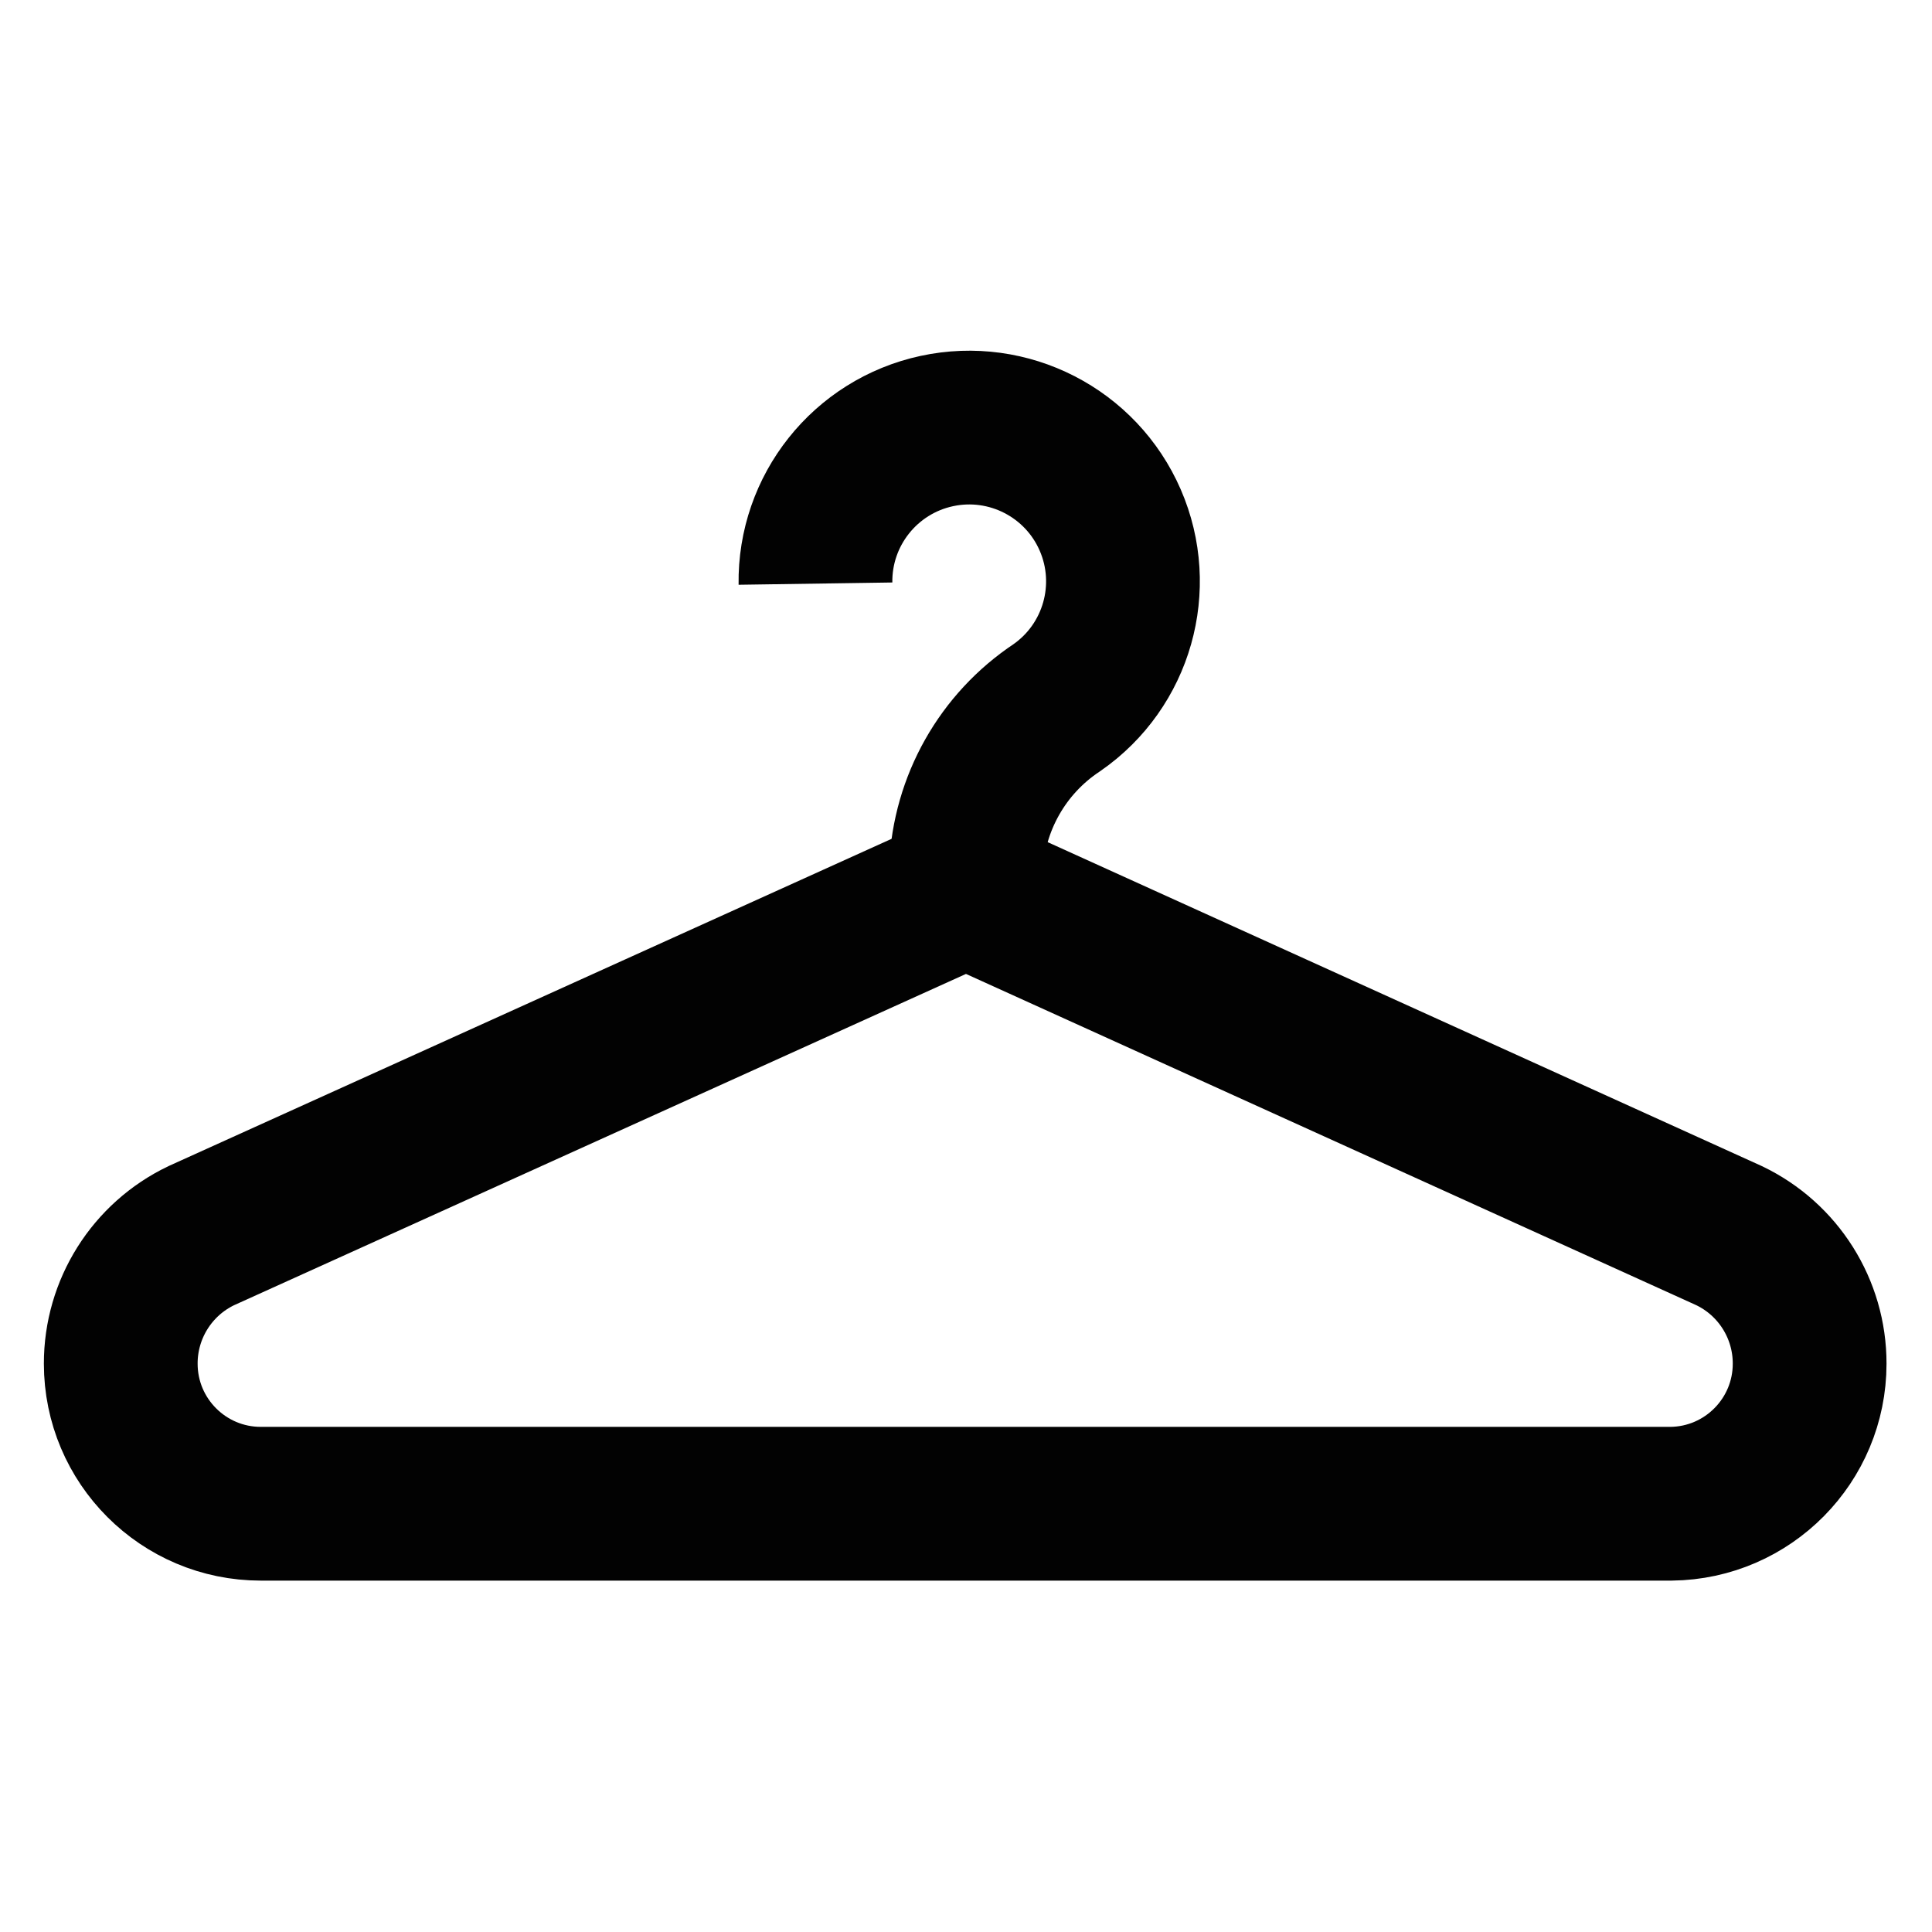
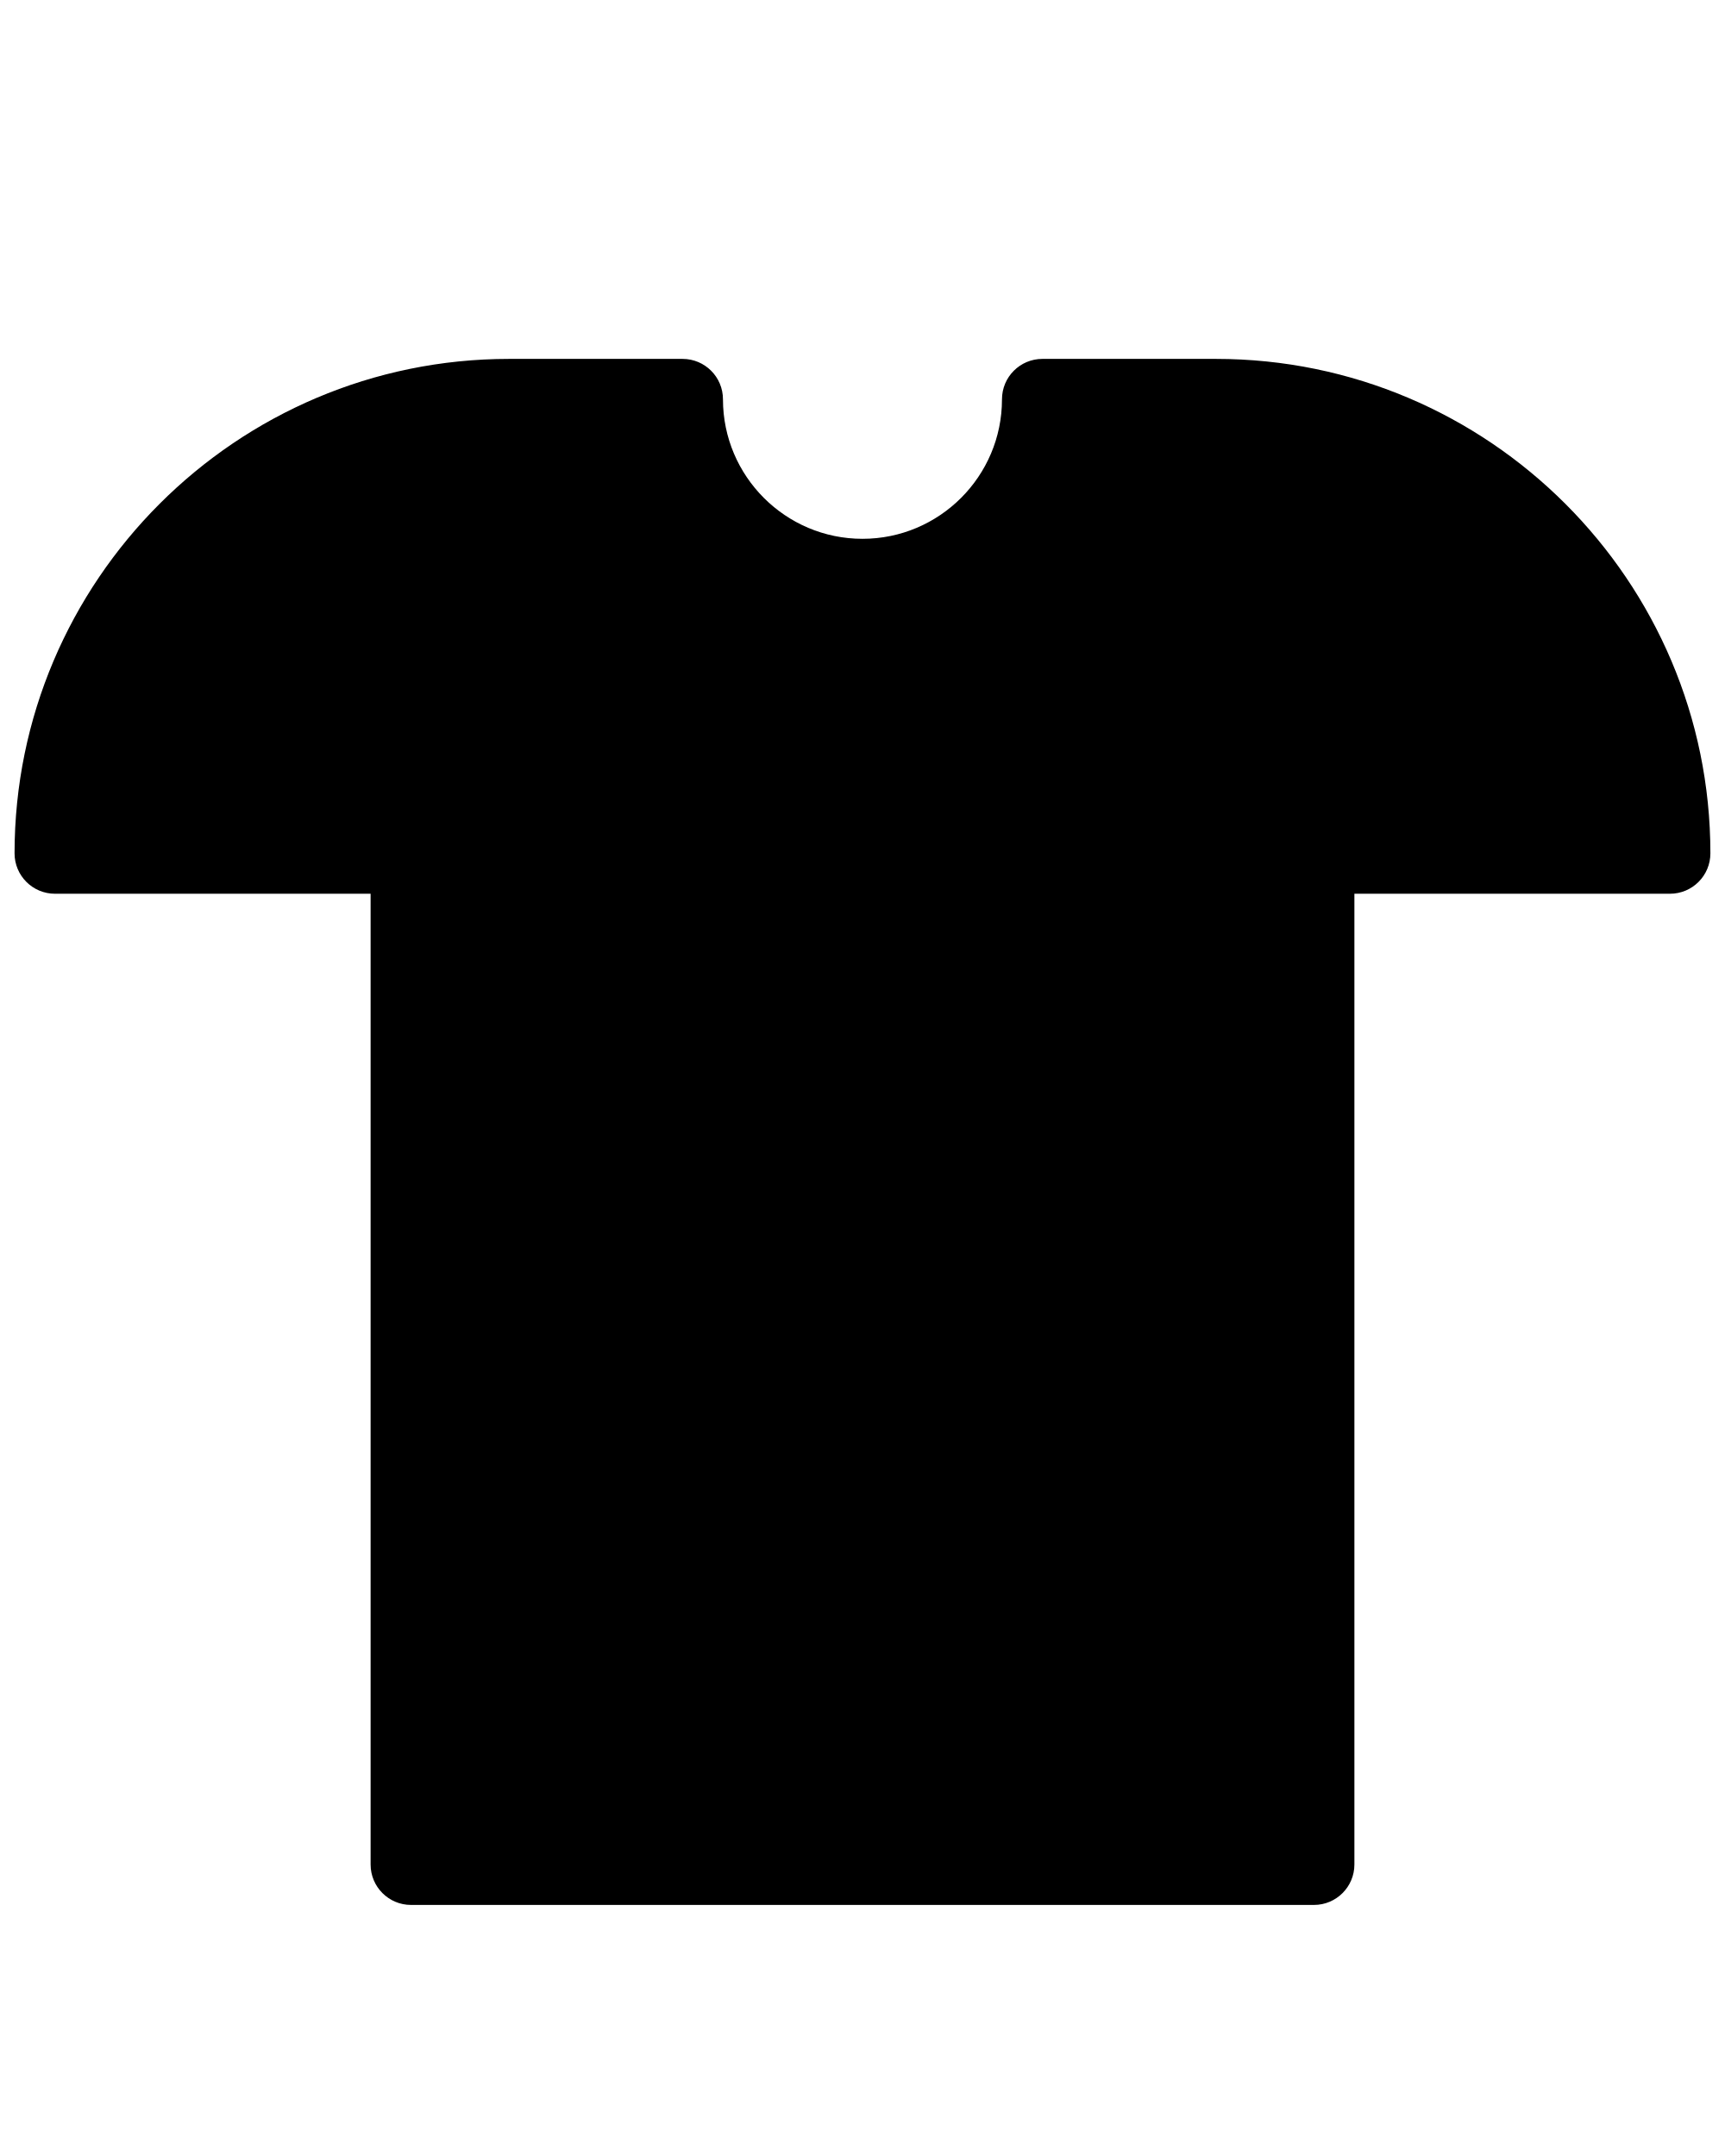
- <svg xmlns="http://www.w3.org/2000/svg" width="800px" height="800px" viewBox="0 0 24 24" id="Layer_1" data-name="Layer 1">
-   <defs>
-     <style>.cls-1{fill:none;stroke:#020202;stroke-miterlimit:10;stroke-width:1.91px;}</style>
-   </defs>
-   <path class="cls-1" d="M20.76,18.68H3.24A1.74,1.74,0,0,1,1.5,16.94h0a1.76,1.76,0,0,1,1-1.59L12,11.05l9.48,4.3a1.76,1.76,0,0,1,1,1.59h0A1.74,1.74,0,0,1,20.76,18.68Z" />
-   <path class="cls-1" d="M12,11.05v-.26a2.53,2.53,0,0,1,1.13-2,1.91,1.91,0,1,0-3-1.54" />
+ <svg viewBox="0 -10 64 80">
+   <path d="M45.112,3.317h-6.437c-0.828,0-1.5,0.671-1.5,1.5c0,2.854-2.322,5.176-5.176,5.176c-2.853,0-5.173-2.32-5.176-5.171  c0-0.001,0-0.003,0-0.005c0-0.829-0.671-1.5-1.5-1.5h-6.437c-10.116,0-18.346,8.23-18.346,18.346c0,0.829,0.671,1.5,1.5,1.5H13.75  v36.021c0,0.828,0.671,1.5,1.5,1.5h33.5c0.828,0,1.5-0.672,1.5-1.5V23.163h11.708c0.828,0,1.5-0.671,1.5-1.5  C63.458,11.547,55.229,3.317,45.112,3.317z" />
</svg>
